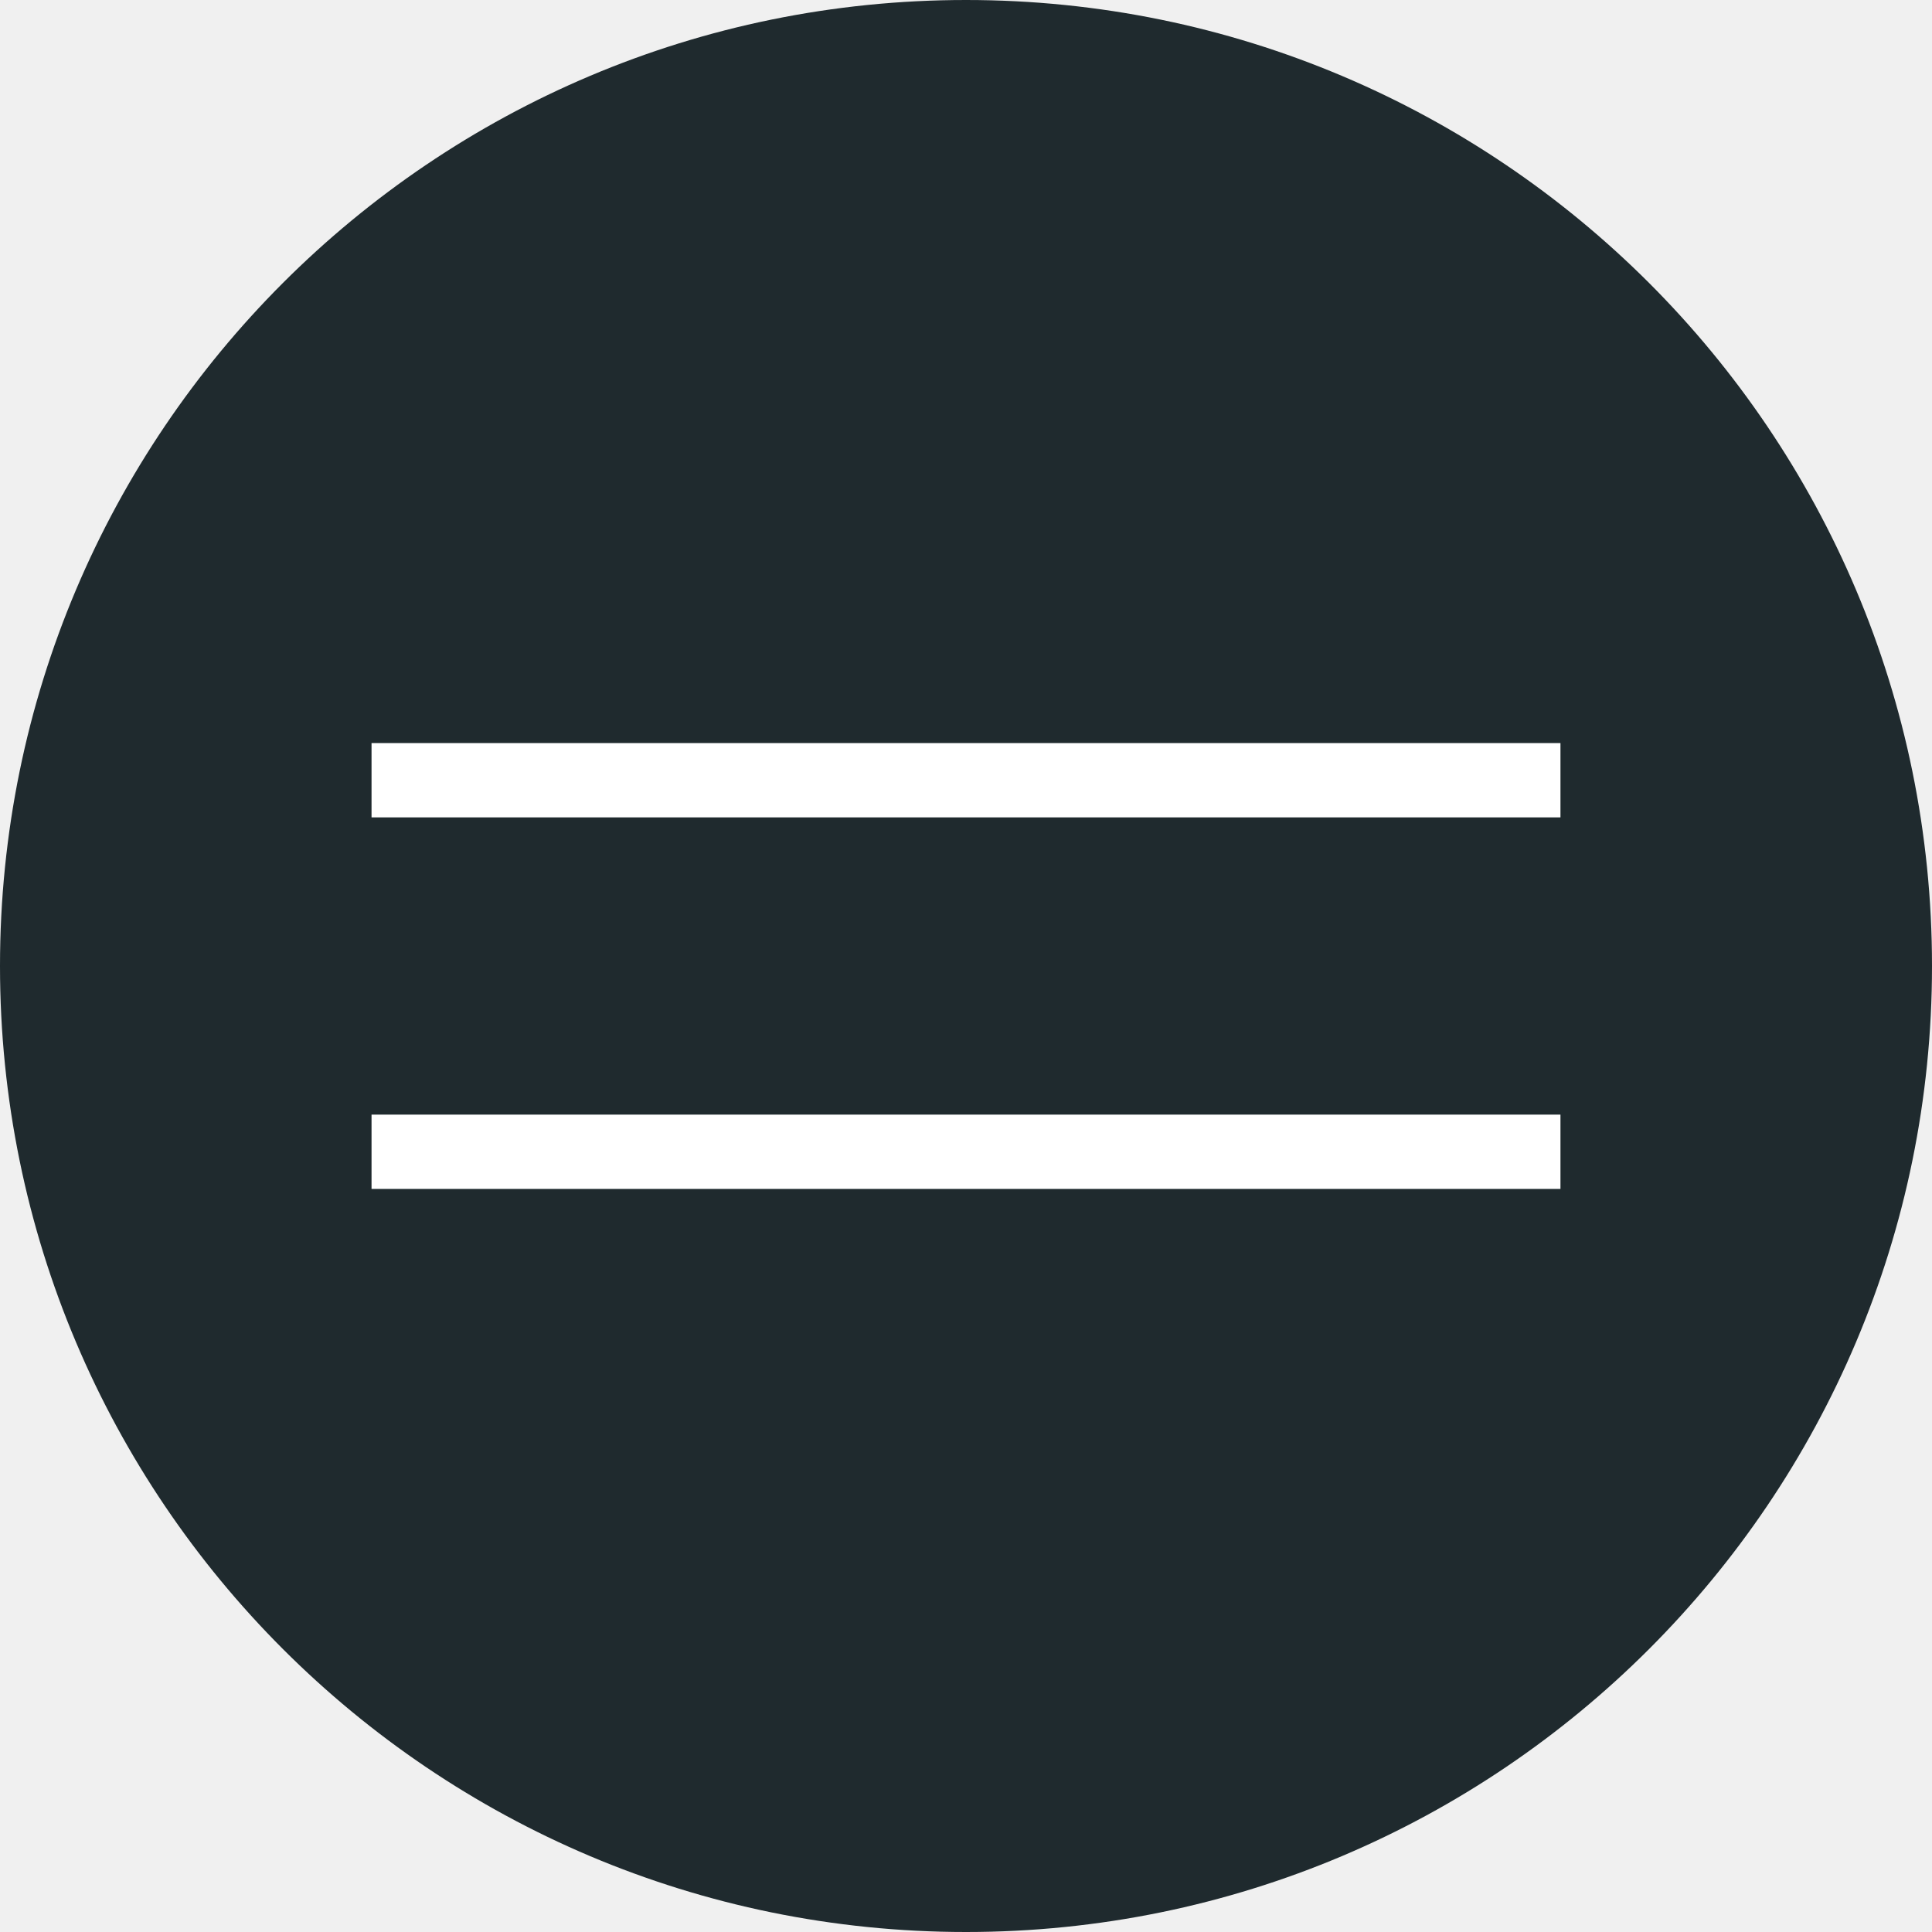
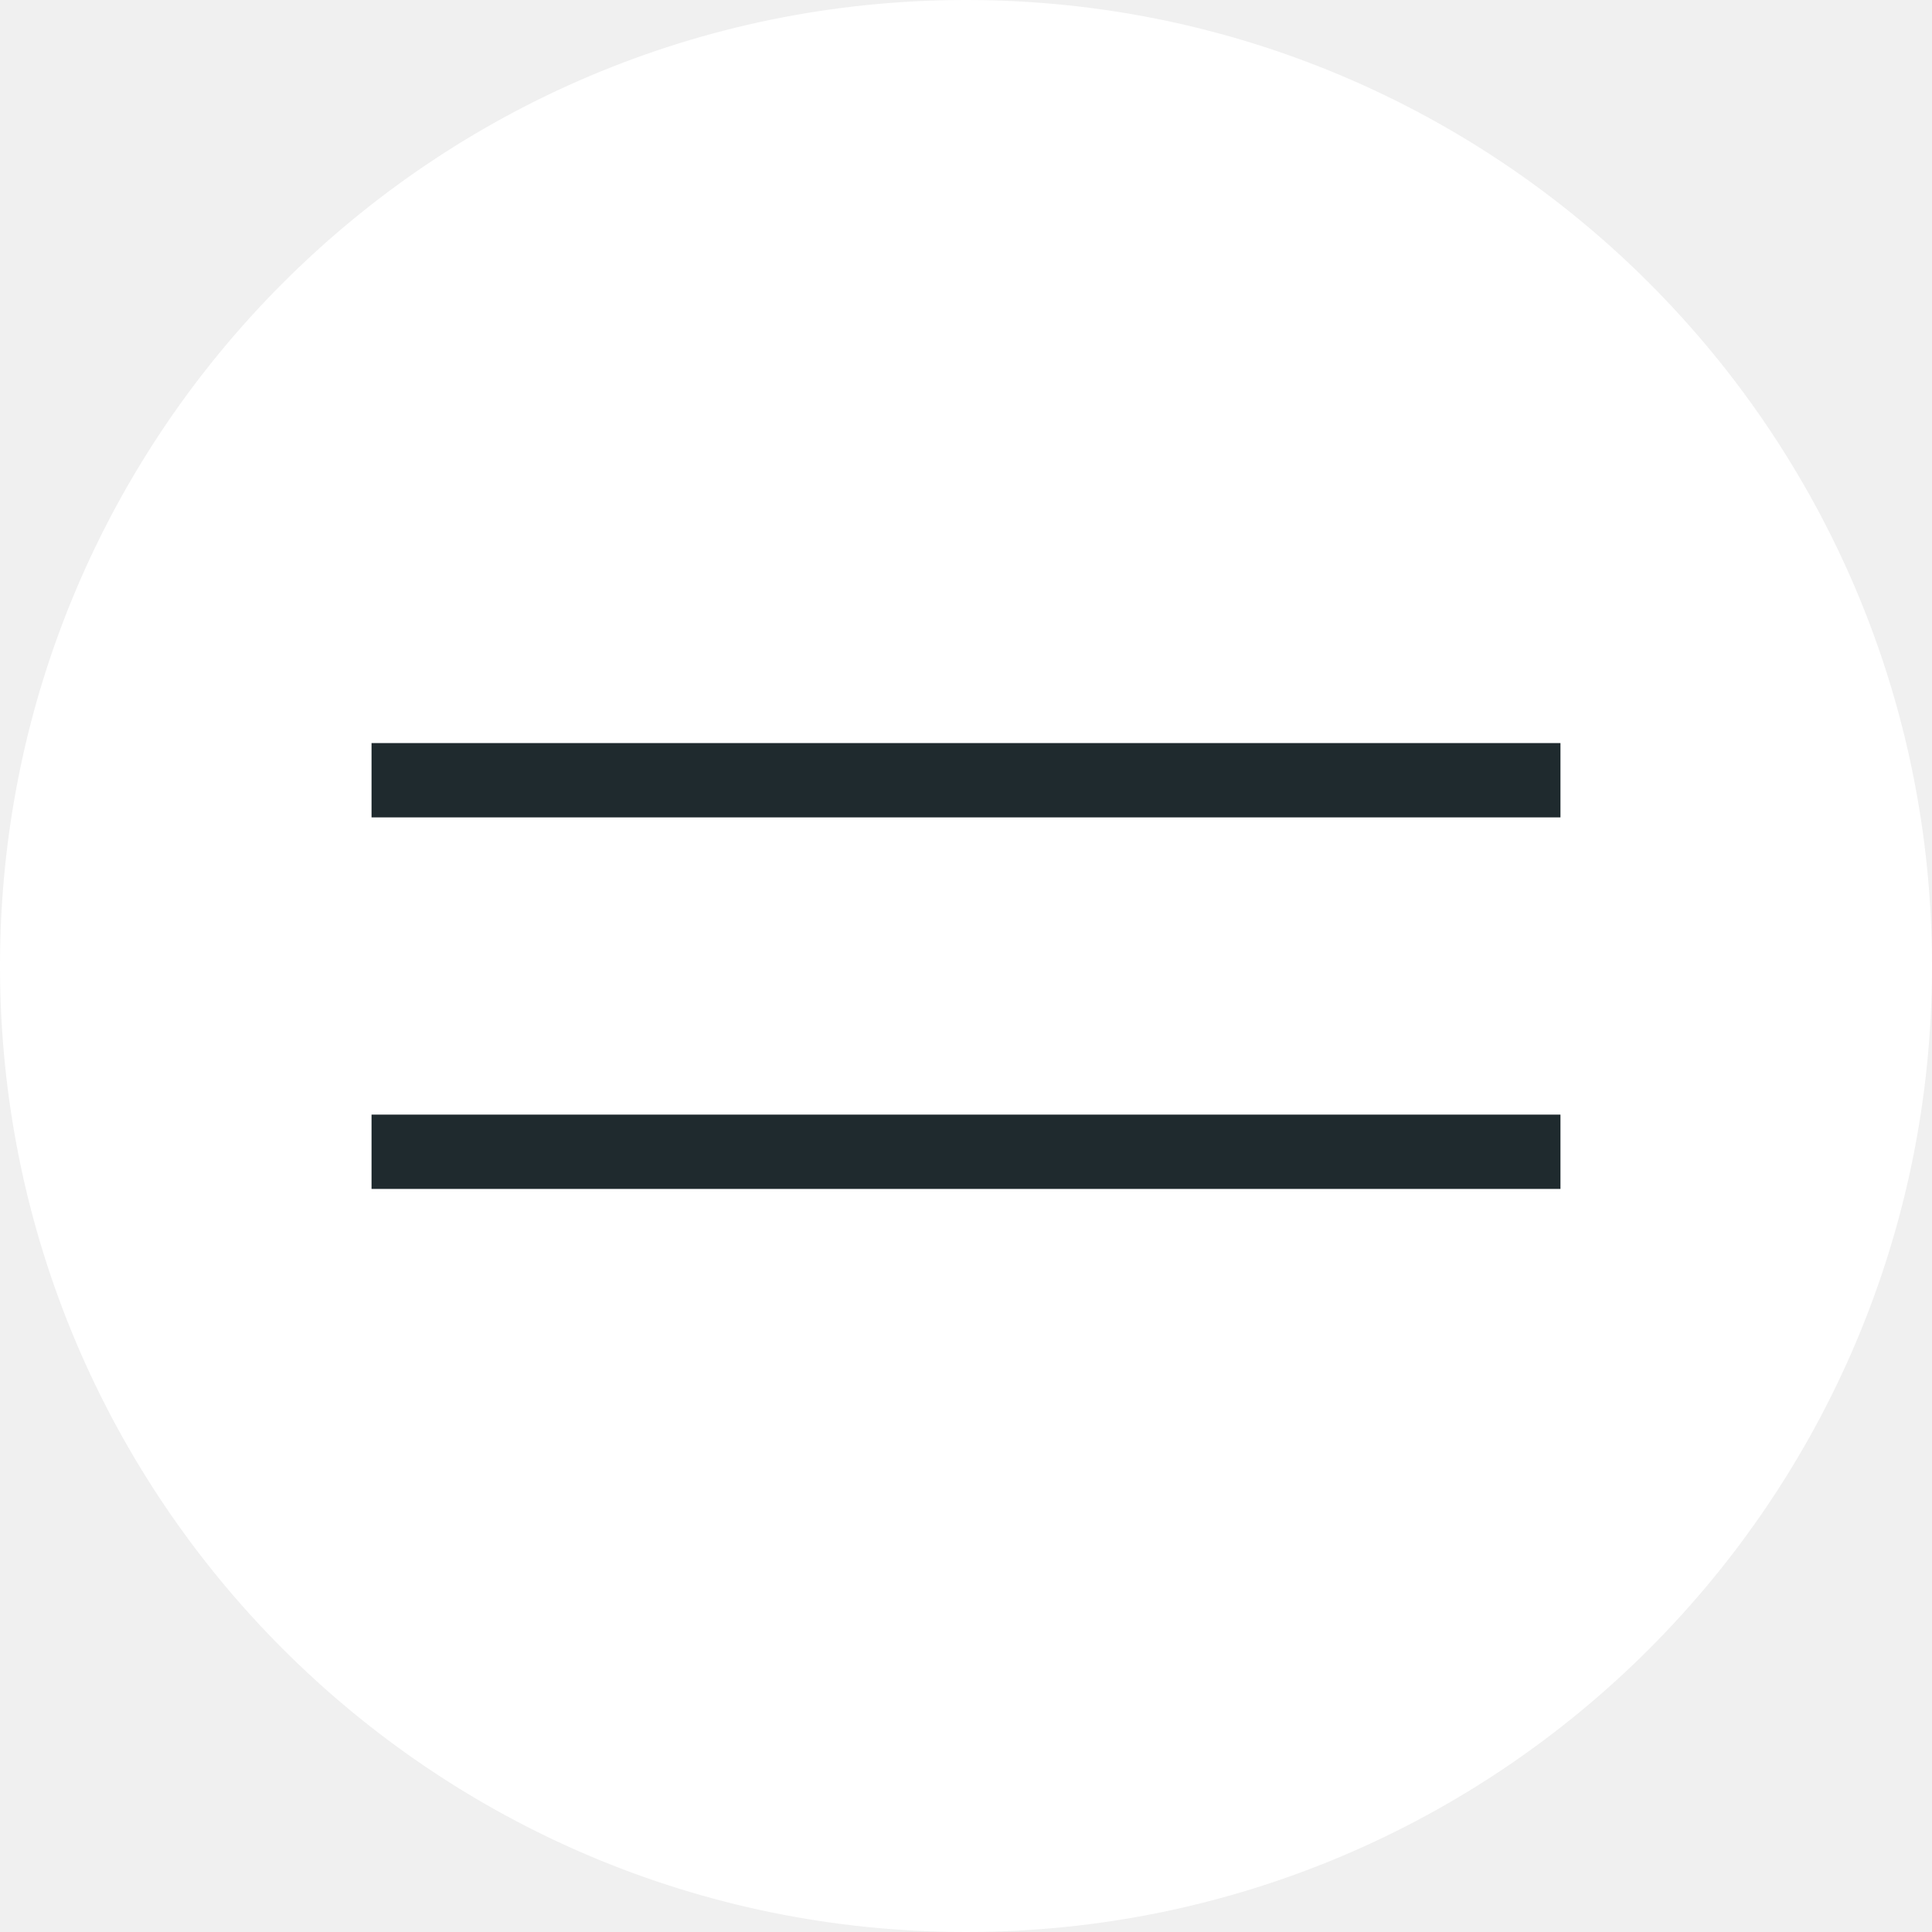
- <svg xmlns="http://www.w3.org/2000/svg" width="52" height="52" viewBox="0 0 52 52" fill="none">
-   <rect width="52" height="52" rx="26" fill="#1F2A2E" />
-   <rect x="10" y="20" width="32" height="2" fill="white" />
-   <rect x="10" y="30" width="32" height="2" fill="white" />
+ <svg xmlns="http://www.w3.org/2000/svg" width="52px" height="52px" viewBox="0 0 52 52" fill="none" transform="rotate(0) scale(1, 1)">
+   <rect width="52" height="52" rx="26" fill="white" />
+   <rect x="10" y="20" width="32" height="2" fill="#1f2a2e" />
+   <rect x="10" y="30" width="32" height="2" fill="#1f2a2e" />
</svg>
